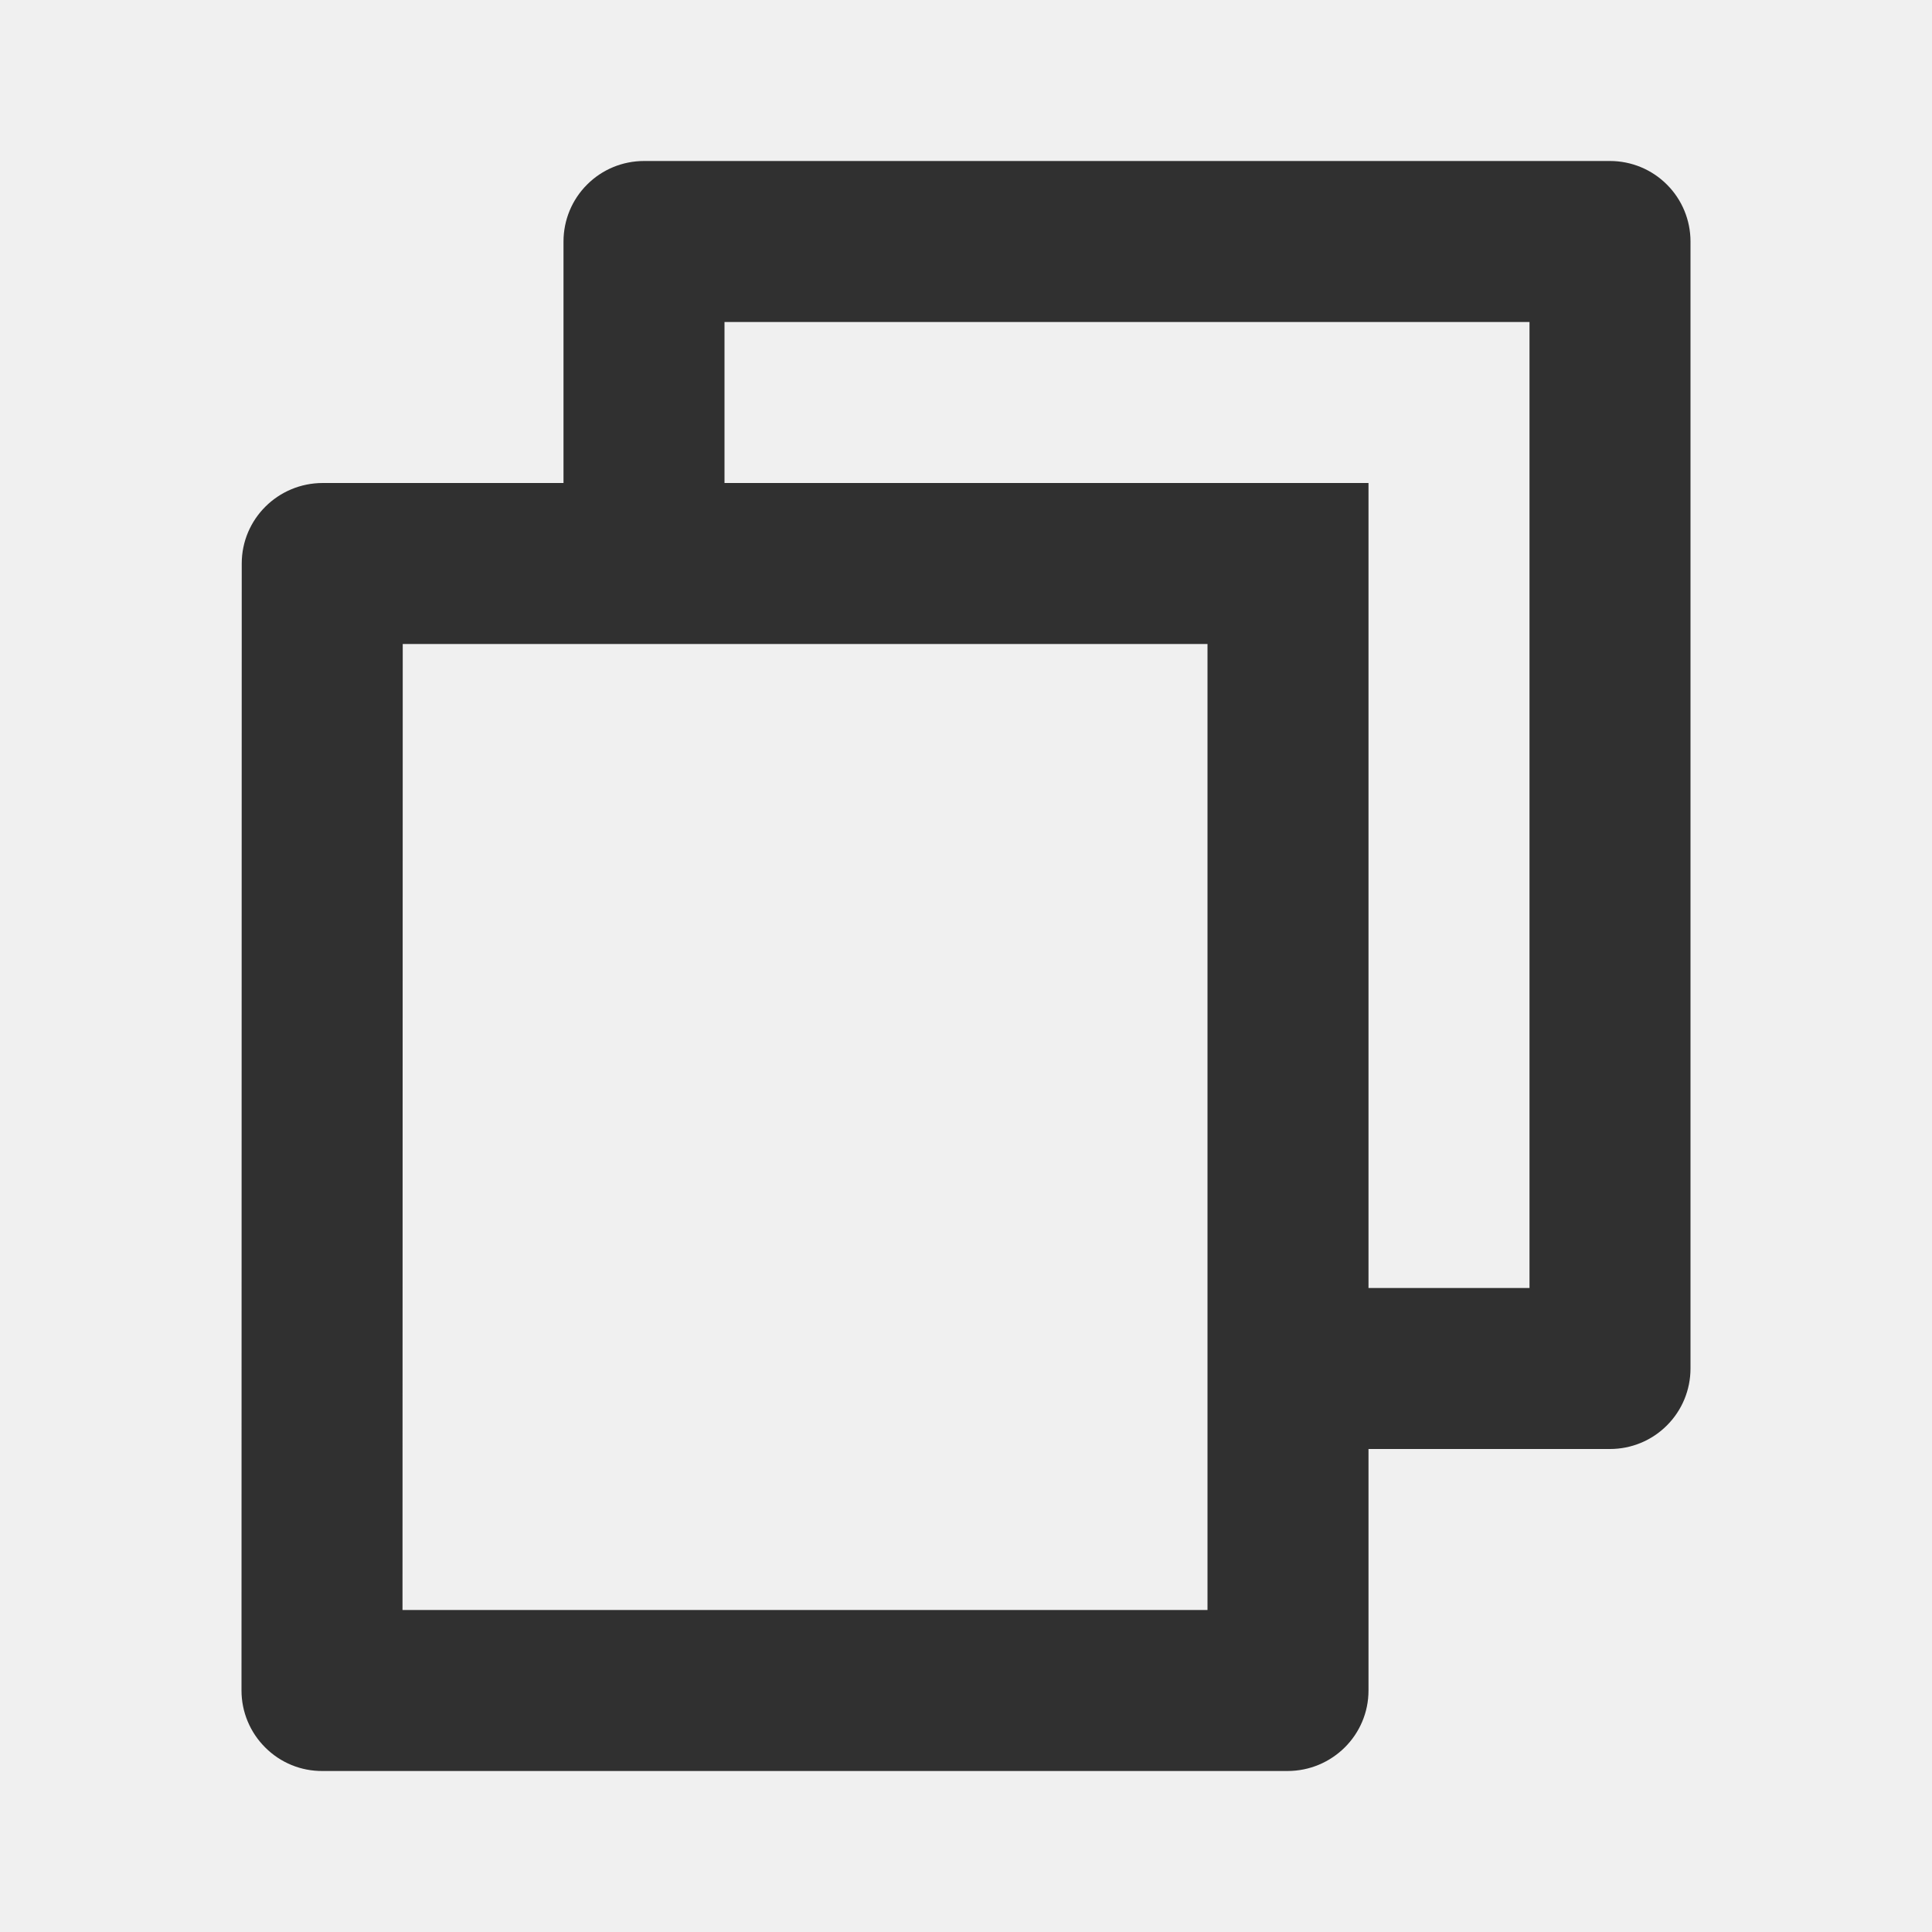
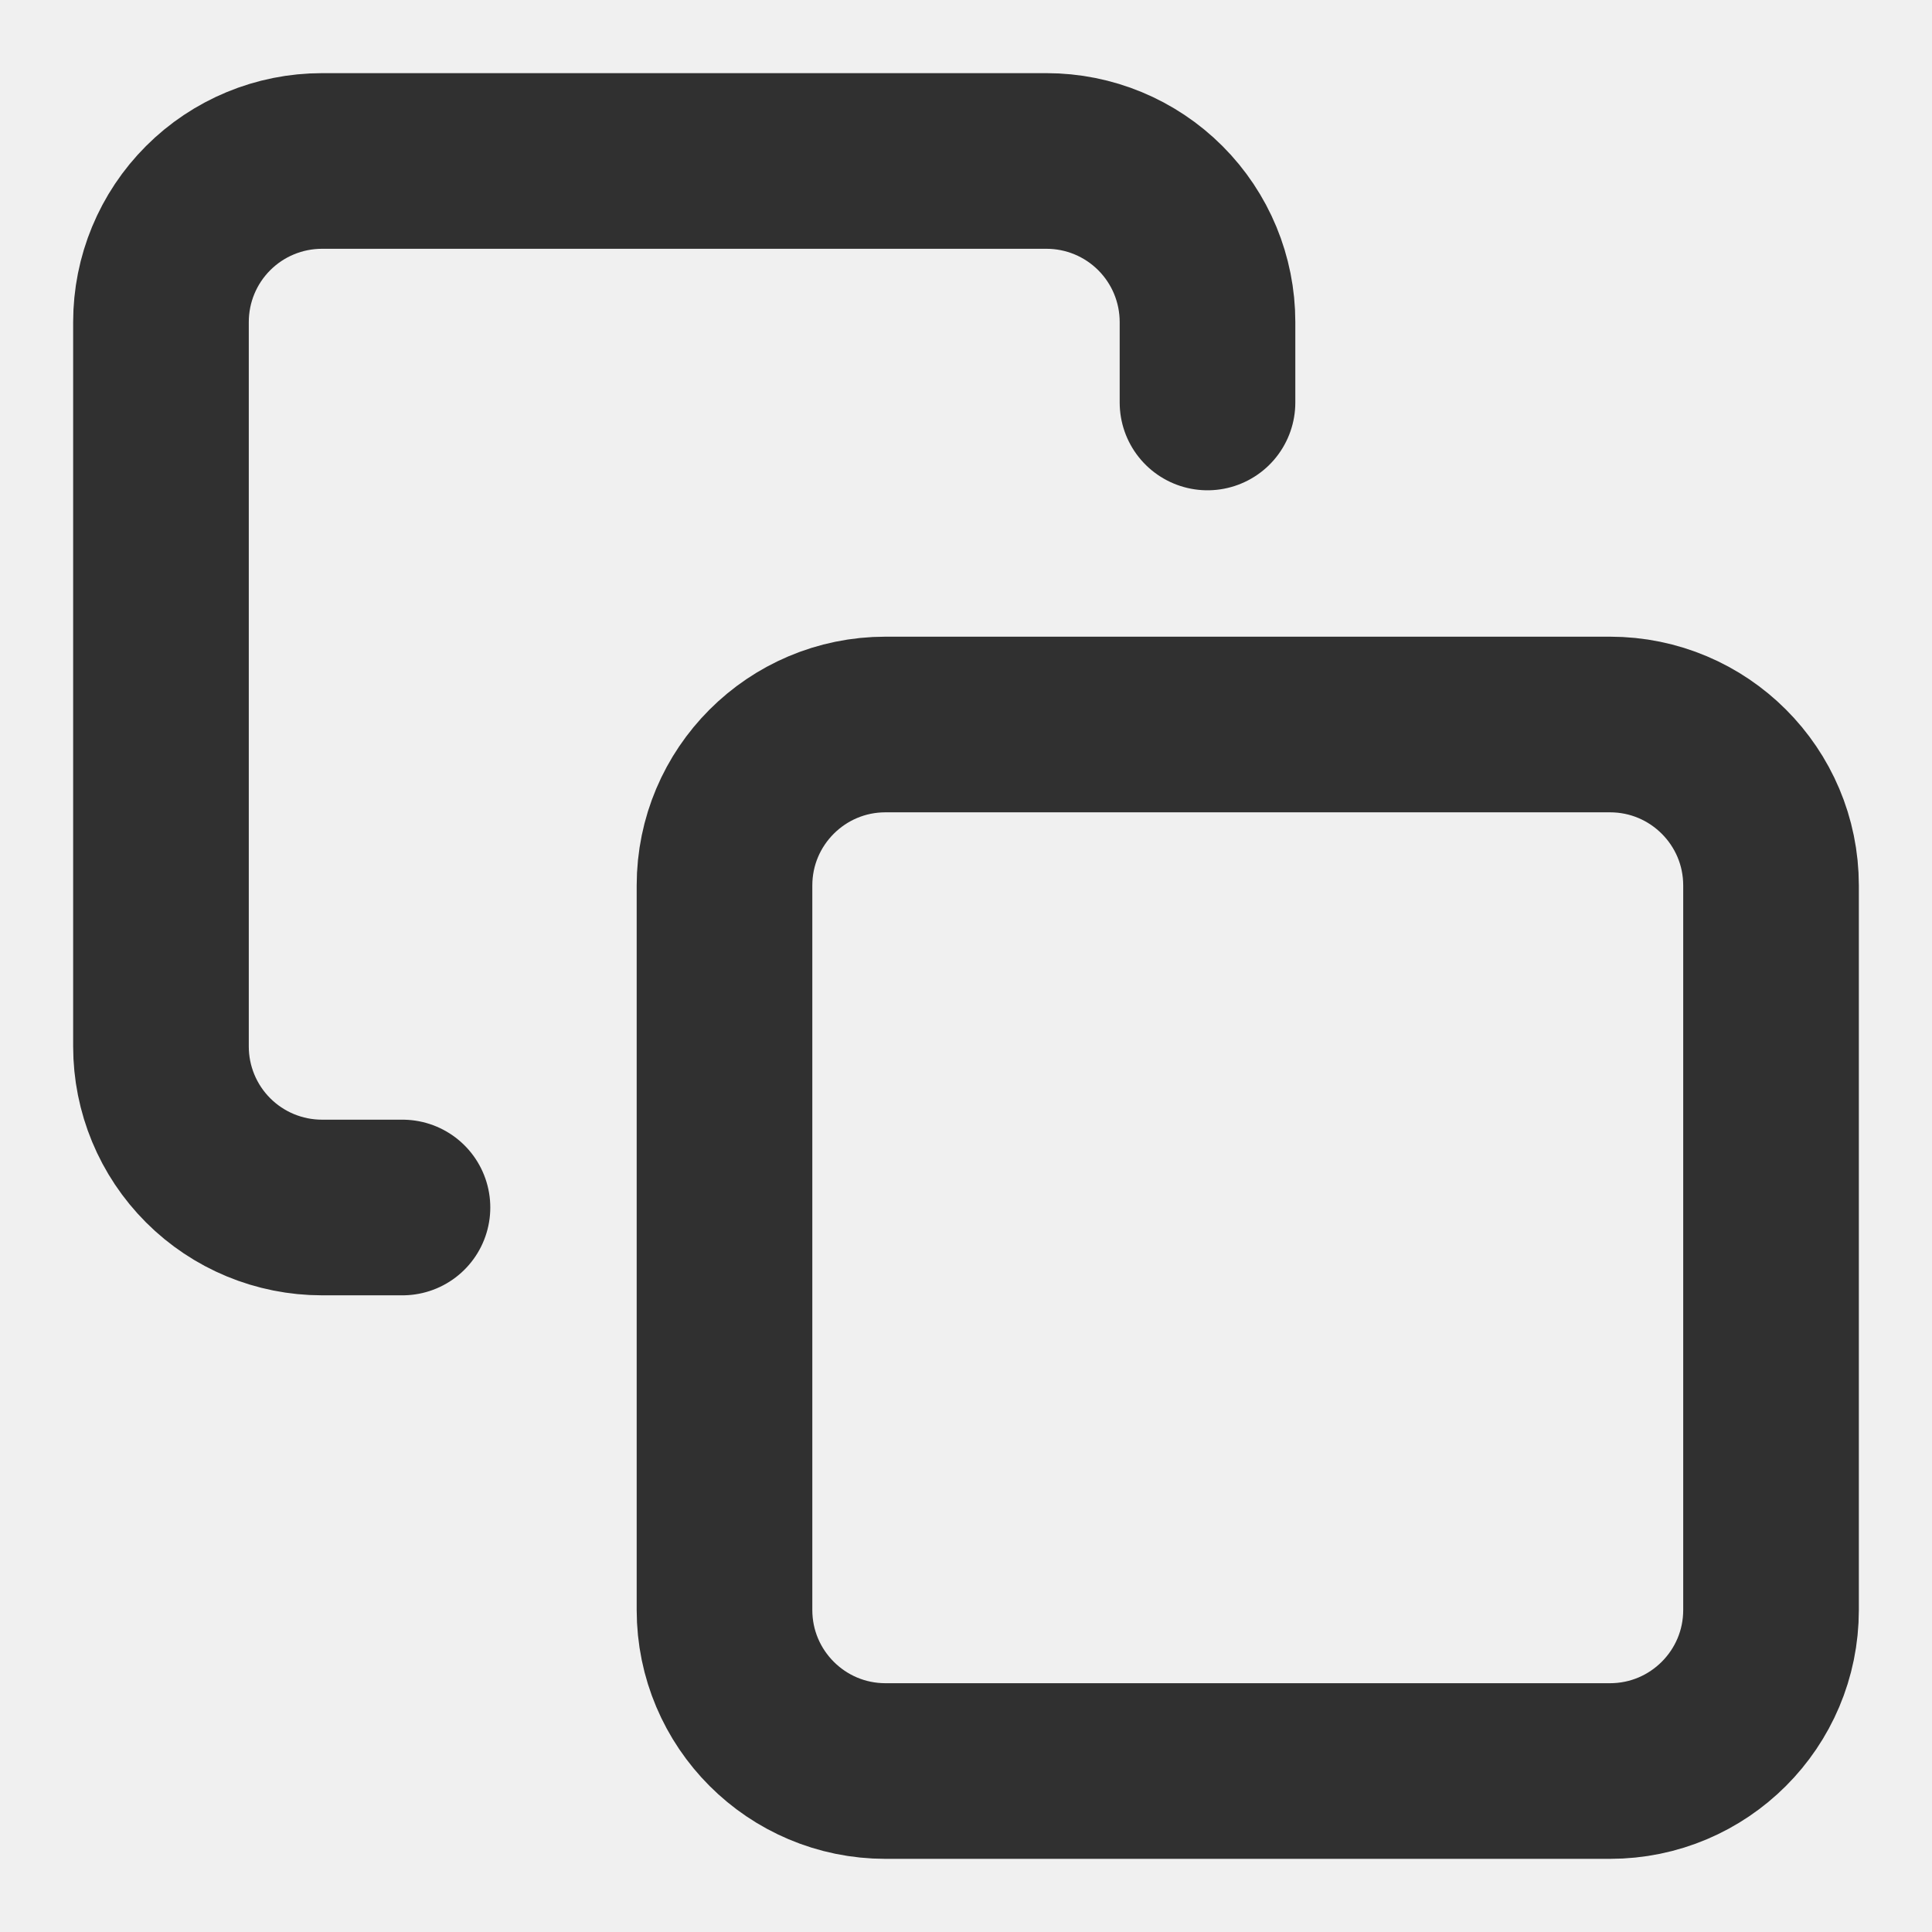
- <svg xmlns="http://www.w3.org/2000/svg" width="24" height="24" viewBox="0 0 24 24" fill="none">
-   <g clip-path="url(#clip0_387_3530)">
-     <path d="M7 6V3C7 2.735 7.105 2.48 7.293 2.293C7.48 2.105 7.735 2 8 2H20C20.265 2 20.52 2.105 20.707 2.293C20.895 2.48 21 2.735 21 3V17C21 17.265 20.895 17.52 20.707 17.707C20.52 17.895 20.265 18 20 18H17V21C17 21.552 16.55 22 15.993 22H4.007C3.875 22.001 3.744 21.976 3.622 21.926C3.5 21.876 3.389 21.802 3.296 21.709C3.202 21.616 3.128 21.506 3.077 21.384C3.026 21.262 3 21.132 3 21L3.003 7C3.003 6.448 3.453 6 4.01 6H7ZM5.003 8L5 20H15V8H5.003ZM9 6H17V16H19V4H9V6Z" fill="black" fill-opacity="0.8" />
+ <svg xmlns="http://www.w3.org/2000/svg" width="22" height="22" viewBox="0 0 22 22" fill="none">
+   <g clip-path="url(#clip0_4279_12681)">
+     <path d="M4.583 13.75H3.667C3.18 13.75 2.714 13.557 2.37 13.213C2.026 12.869 1.833 12.403 1.833 11.917V3.667C1.833 3.18 2.026 2.714 2.37 2.37C2.714 2.026 3.18 1.833 3.667 1.833H11.917C12.403 1.833 12.869 2.026 13.213 2.37C13.557 2.714 13.75 3.18 13.75 3.667V4.583M10.083 8.25H18.333C19.346 8.25 20.167 9.071 20.167 10.083V18.333C20.167 19.346 19.346 20.167 18.333 20.167H10.083C9.071 20.167 8.25 19.346 8.25 18.333V10.083C8.25 9.071 9.071 8.25 10.083 8.25Z" stroke="black" stroke-opacity="0.8" stroke-width="2" stroke-linecap="round" stroke-linejoin="round" />
  </g>
  <defs>
-     <clipPath id="clip0_387_3530">
-       <rect width="24" height="24" fill="white" />
+     <clipPath id="clip0_4279_12681">
+       <rect width="22" height="22" fill="white" />
    </clipPath>
  </defs>
</svg>
